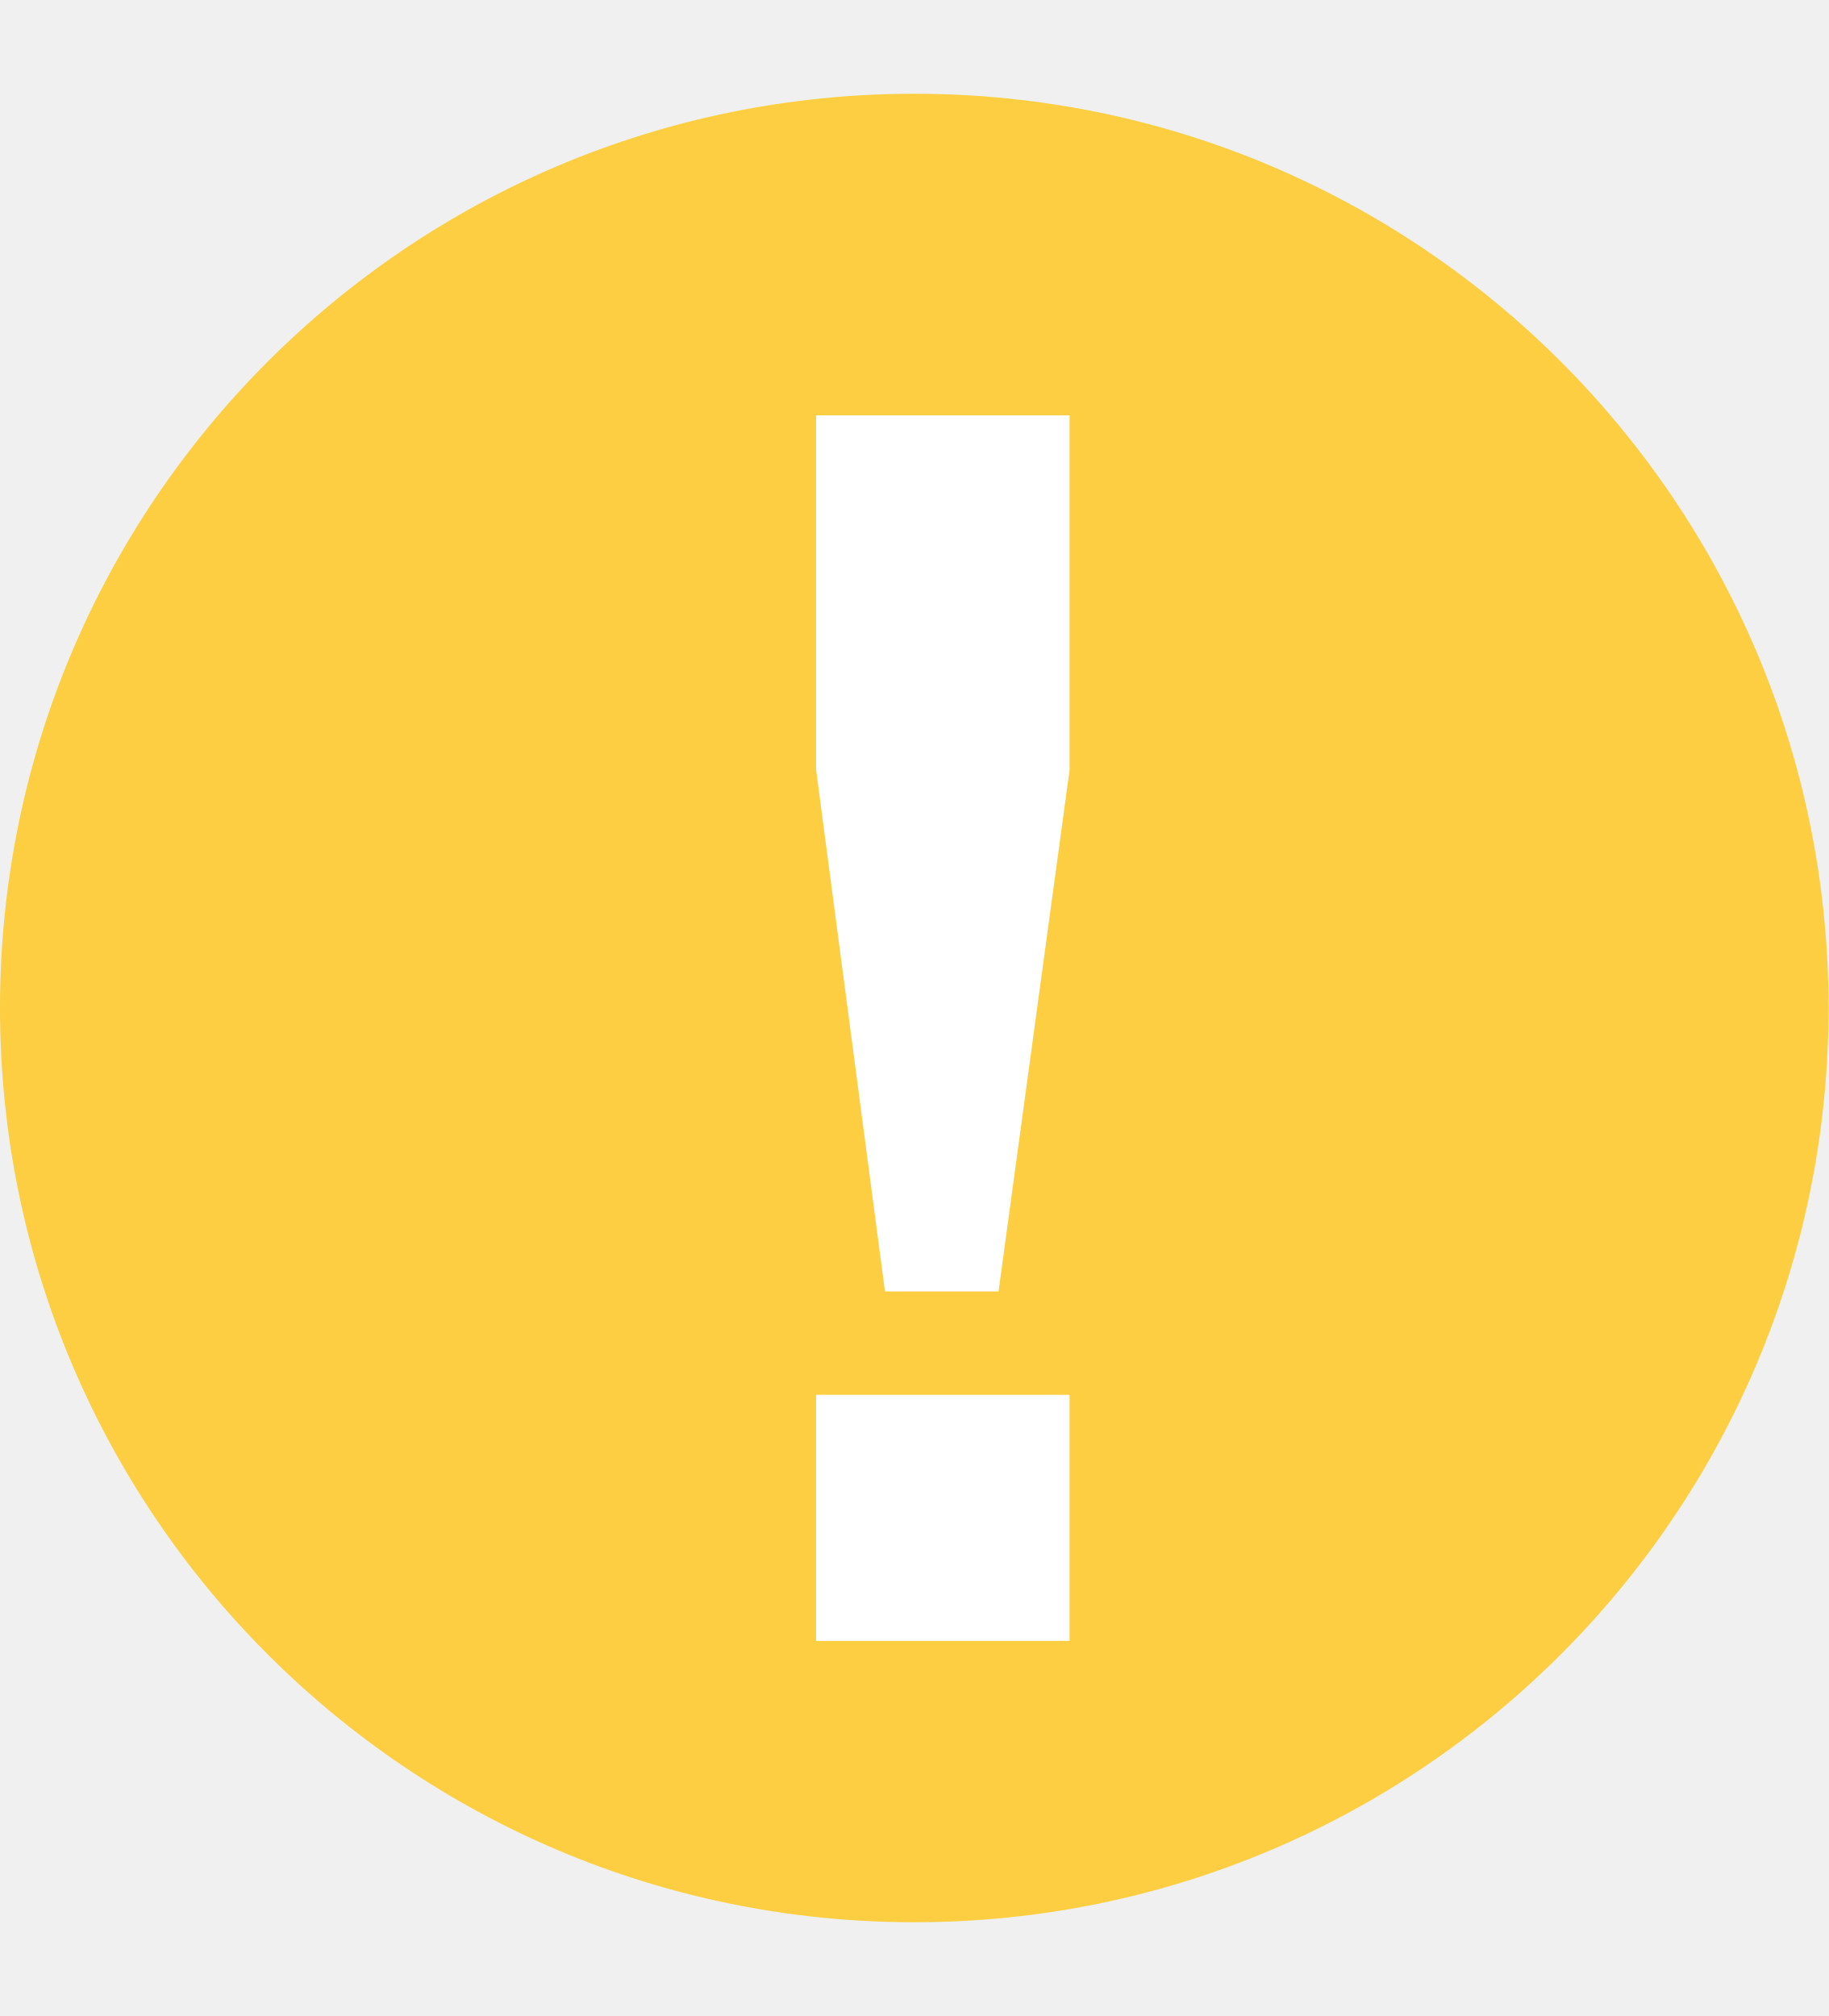
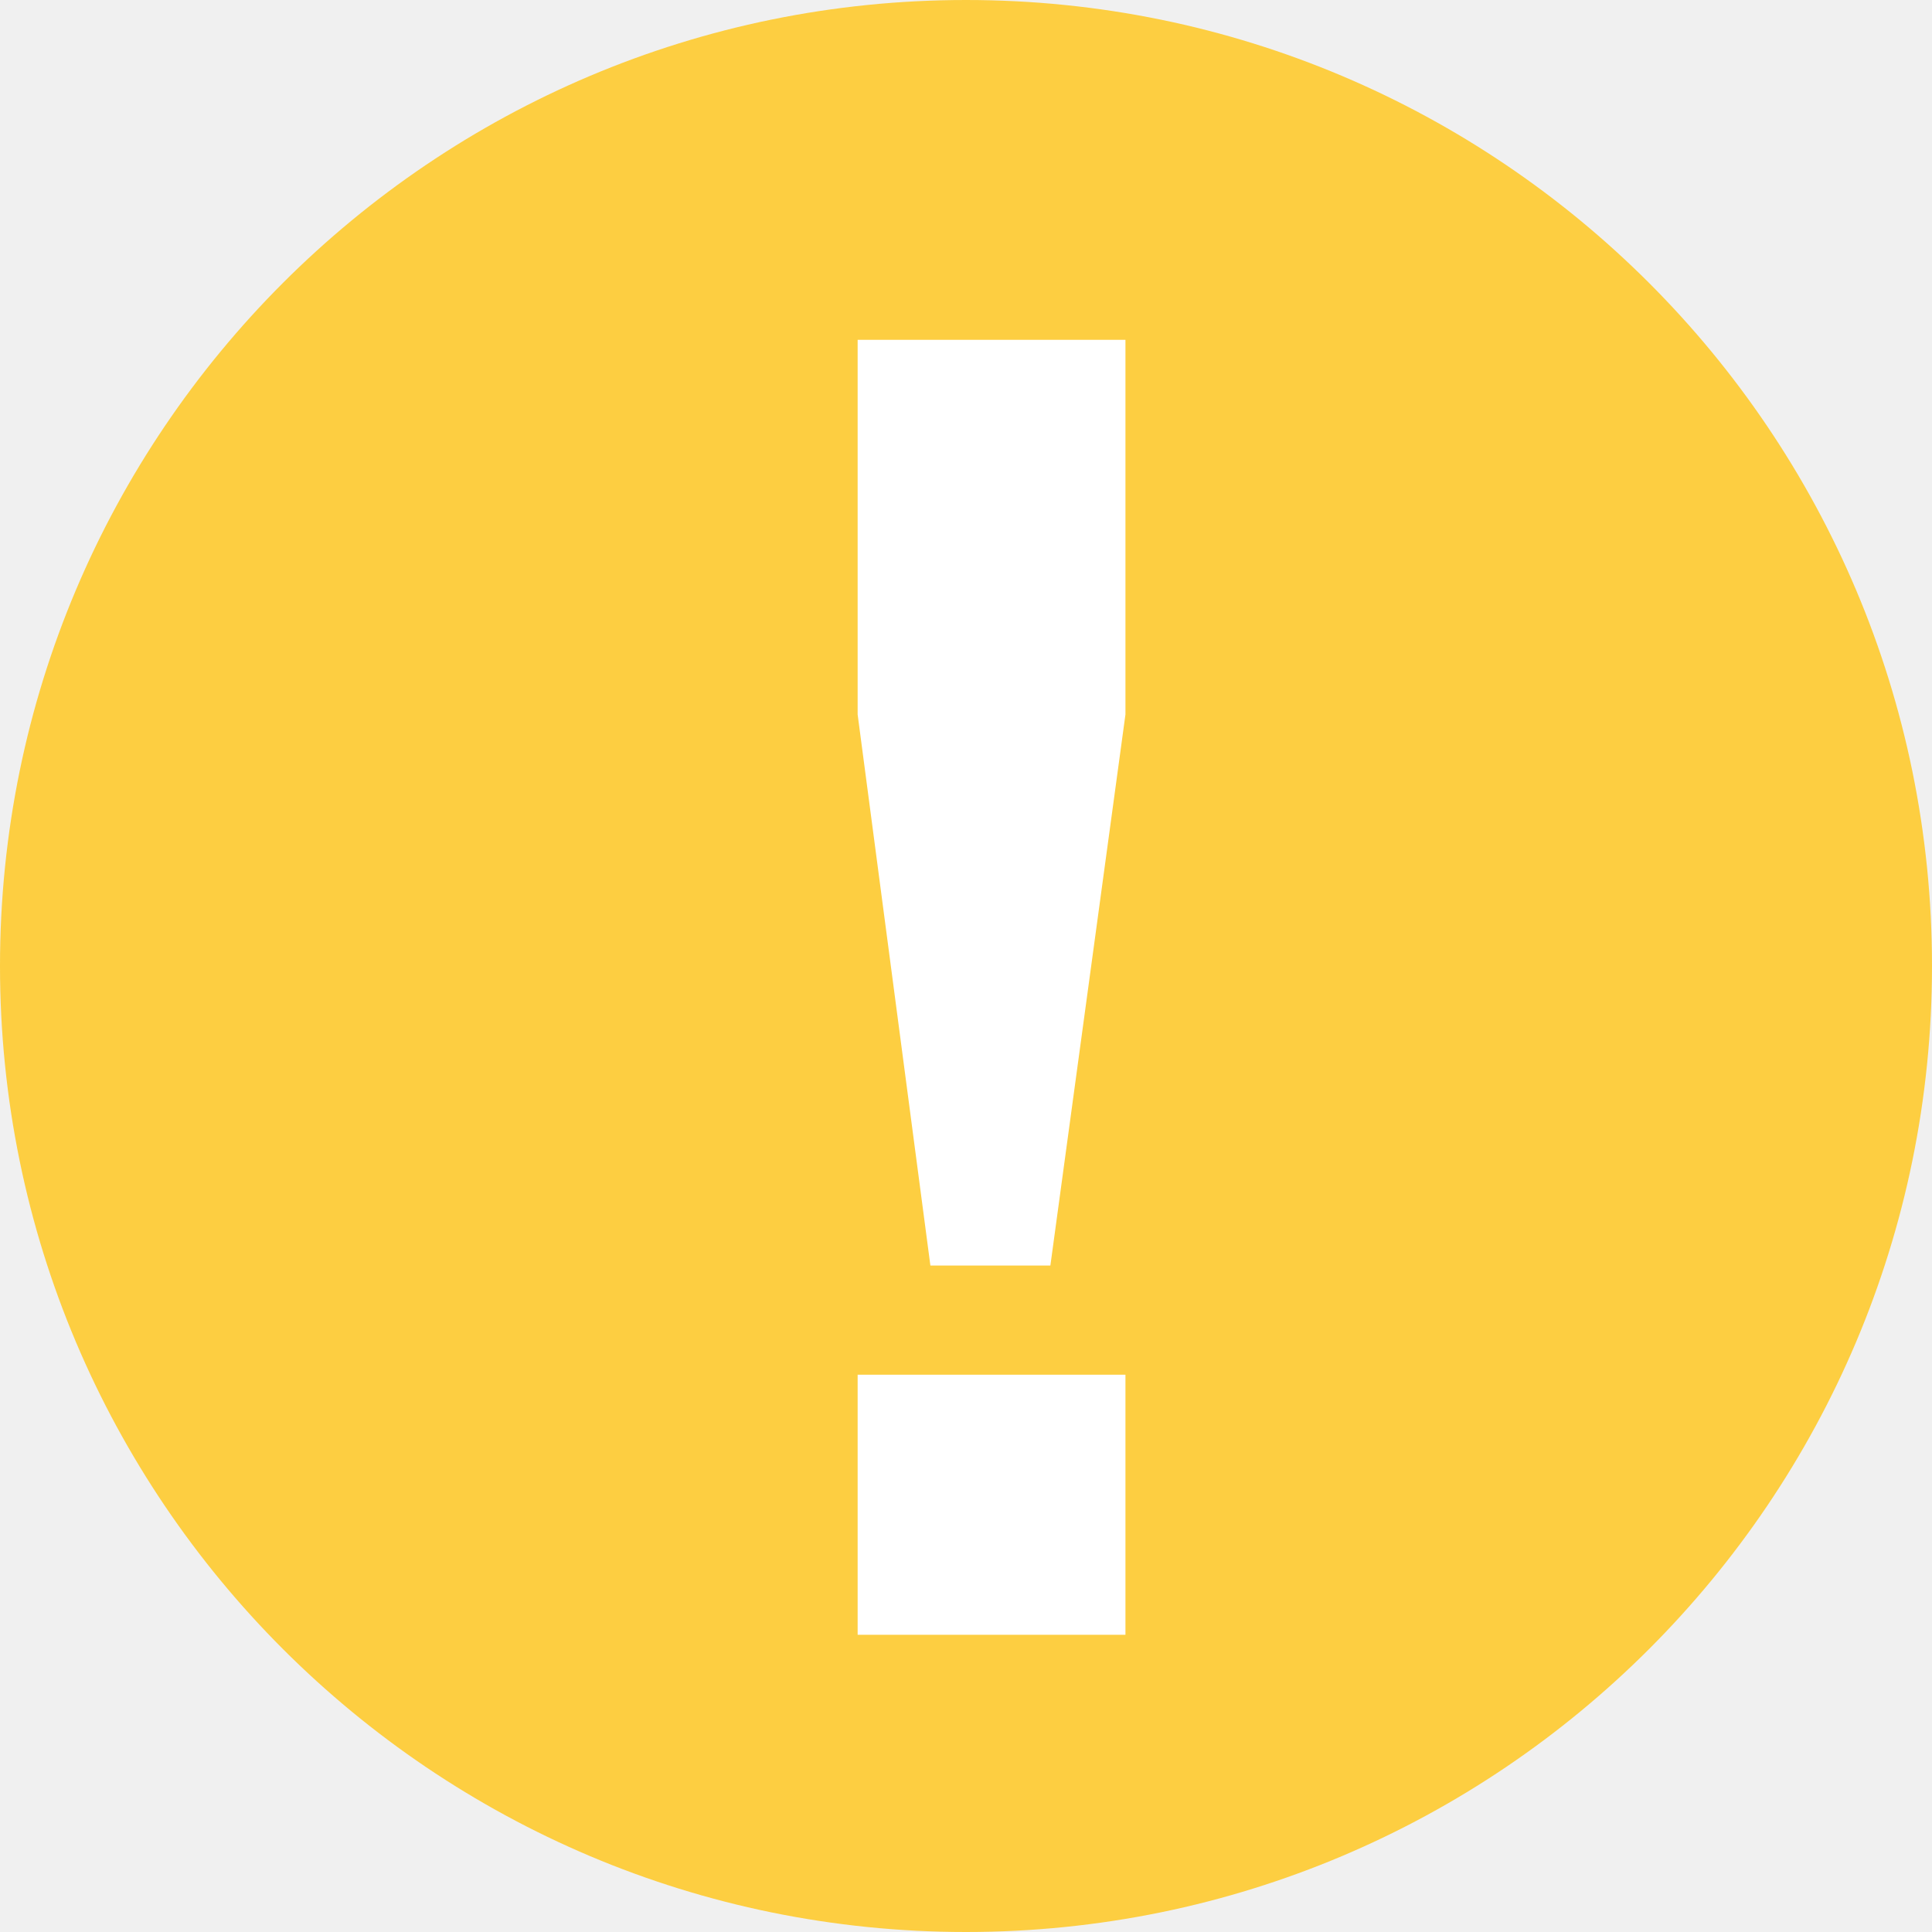
- <svg xmlns="http://www.w3.org/2000/svg" width="39" height="43" viewBox="0 0 39 43">
-   <defs>
-     <style>.a{fill:#fdce41;}.b{fill:#fff;font-size:36px;font-family:HelveticaNeue-Bold, Helvetica Neue;font-weight:700;}</style>
-   </defs>
-   <g transform="translate(-787 -1444)">
-     <circle class="a" cx="19.5" cy="19.5" r="19.5" transform="translate(787 1446)" />
-     <text class="b" transform="translate(801.094 1479)">
-       <tspan x="0" y="0">!</tspan>
-     </text>
+ <svg xmlns="http://www.w3.org/2000/svg" width="39px" height="39px" viewBox="0 0 39 39" version="1.1">
+   <g id="Page-1" stroke="none" stroke-width="1" fill="none" fill-rule="evenodd">
+     <g id="yellow_sign" transform="translate(0, -2)">
+       <circle id="Oval" fill="#FDCE41" fill-rule="nonzero" cx="19.5" cy="21.5" r="19.5" />
+       <g id="Group" transform="translate(14, 0)" fill="#FFFFFF" font-family="HelveticaNeue-CondensedBlack, Helvetica Neue" font-size="36" font-style="condensed" font-weight="700">
+         <text id="!">
+           <tspan x="0" y="35">!</tspan>
+         </text>
+       </g>
+     </g>
  </g>
</svg>
